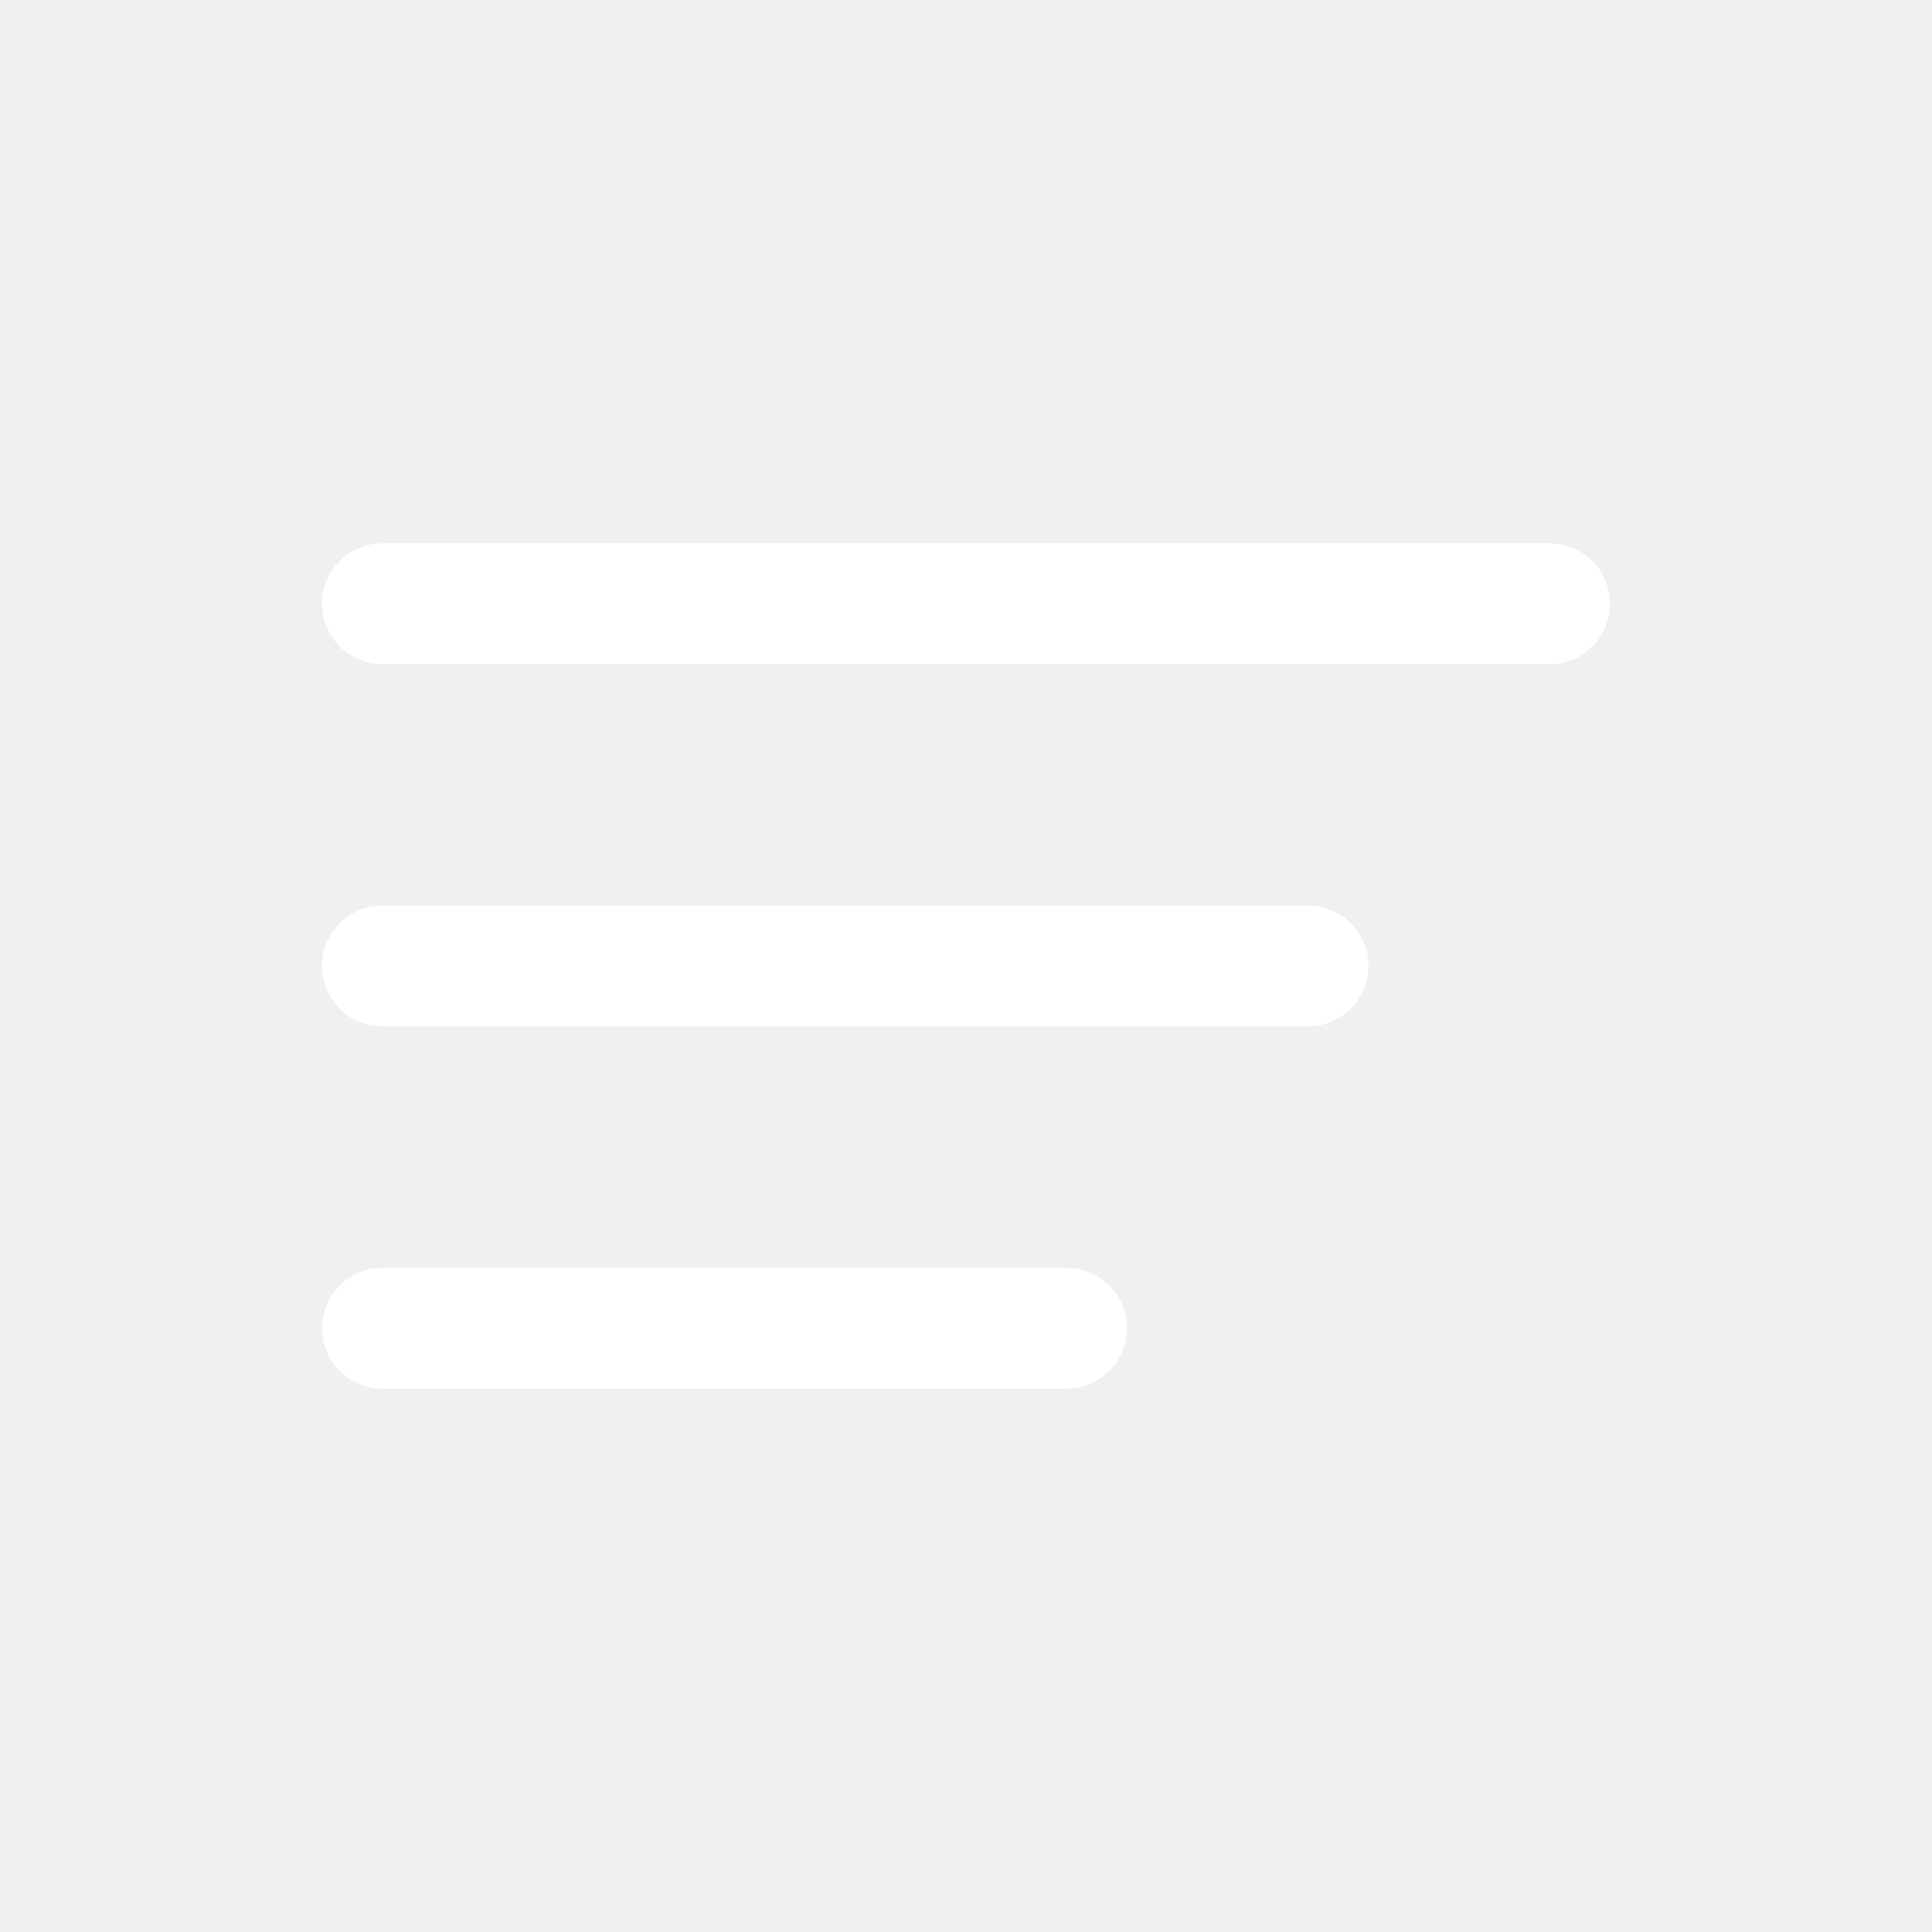
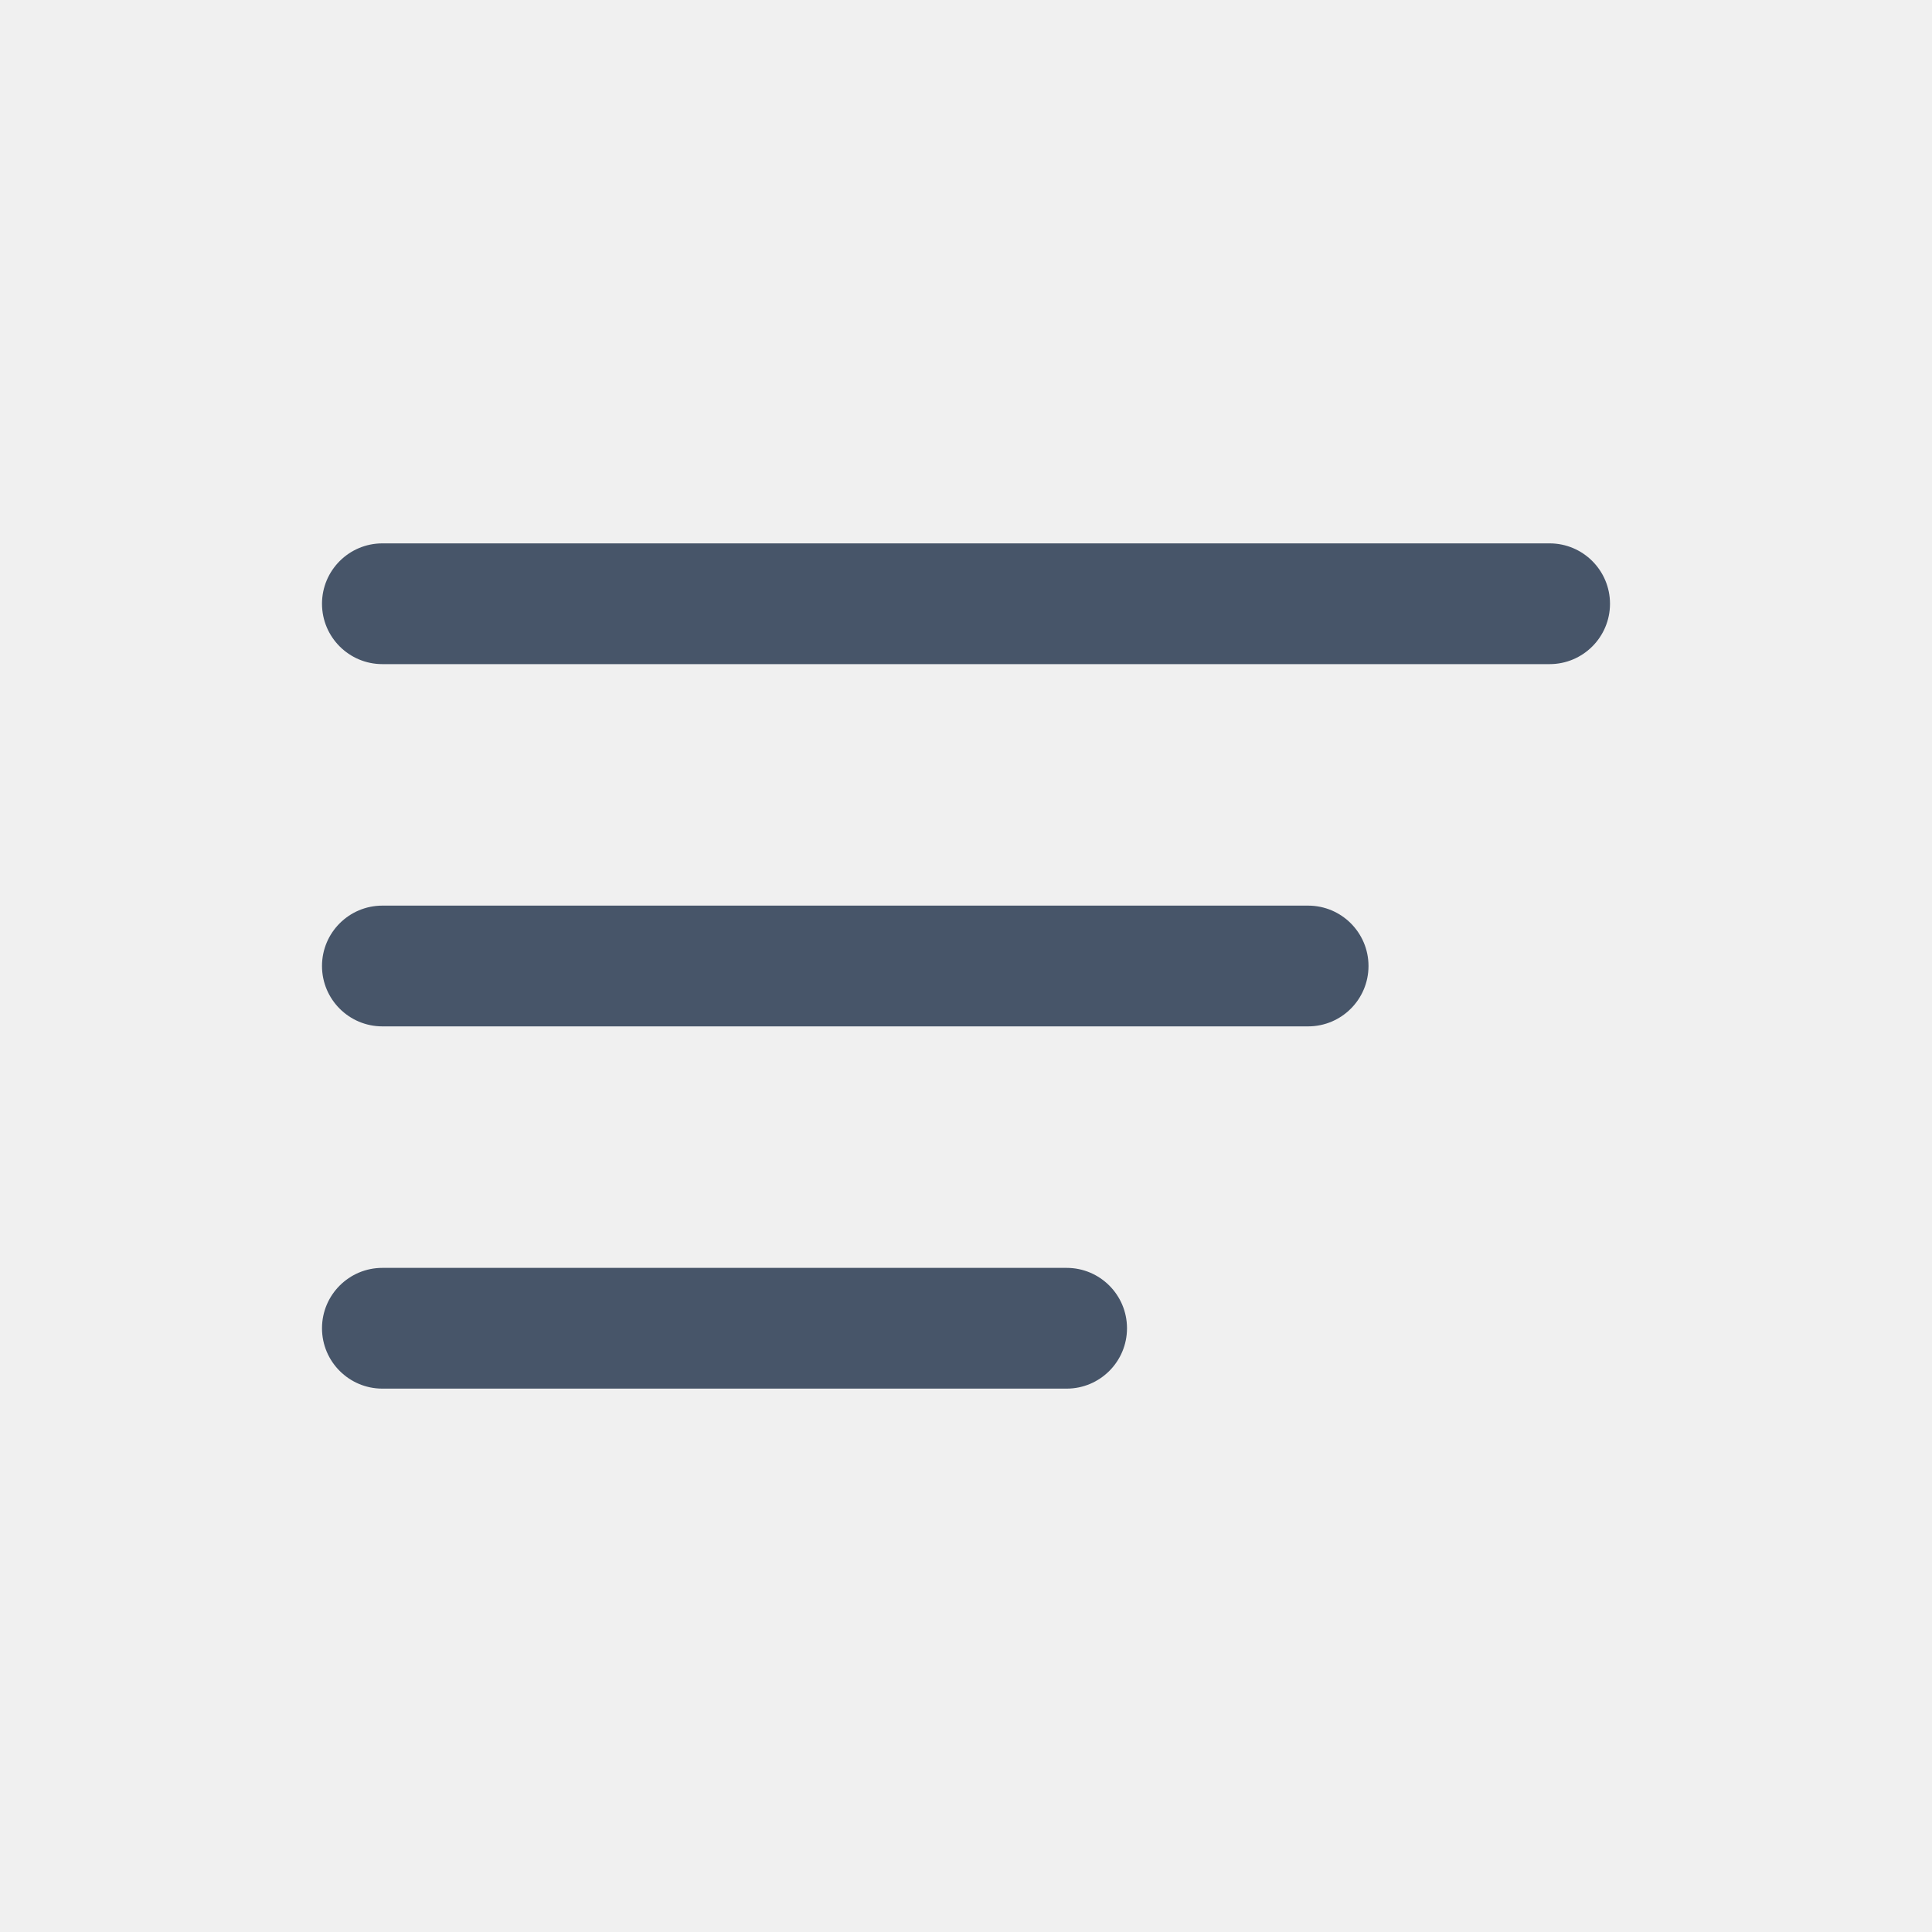
<svg xmlns="http://www.w3.org/2000/svg" width="24" height="24" viewBox="0 0 24 24" fill="none">
-   <path d="M4 7.5C4 7.086 4.336 6.75 4.75 6.75H19.25C19.664 6.75 20 7.086 20 7.5C20 7.914 19.664 8.25 19.25 8.25H4.75C4.336 8.25 4 7.914 4 7.5Z" fill="white" />
-   <path d="M4 12C4 11.586 4.336 11.25 4.75 11.25H16.25C16.664 11.25 17 11.586 17 12C17 12.414 16.664 12.75 16.25 12.75H4.75C4.336 12.75 4 12.414 4 12Z" fill="white" />
-   <path d="M4 16.5C4 16.086 4.336 15.75 4.75 15.75H13.25C13.664 15.75 14 16.086 14 16.5C14 16.914 13.664 17.25 13.25 17.25H4.75C4.336 17.25 4 16.914 4 16.5Z" fill="white" />
+   <path d="M4 7.5C4 7.086 4.336 6.75 4.75 6.75H19.25C19.664 6.75 20 7.086 20 7.5C20 7.914 19.664 8.25 19.25 8.25H4.75C4.336 8.25 4 7.914 4 7.5Z" fill="#475569" />
+   <path d="M4 12C4 11.586 4.336 11.25 4.75 11.25H16.25C16.664 11.25 17 11.586 17 12C17 12.414 16.664 12.75 16.25 12.75H4.75C4.336 12.75 4 12.414 4 12Z" fill="#475569" />
+   <path d="M4 16.5C4 16.086 4.336 15.75 4.75 15.75H13.25C13.664 15.75 14 16.086 14 16.5C14 16.914 13.664 17.25 13.25 17.25H4.75C4.336 17.25 4 16.914 4 16.5Z" fill="#475569" />
</svg>
